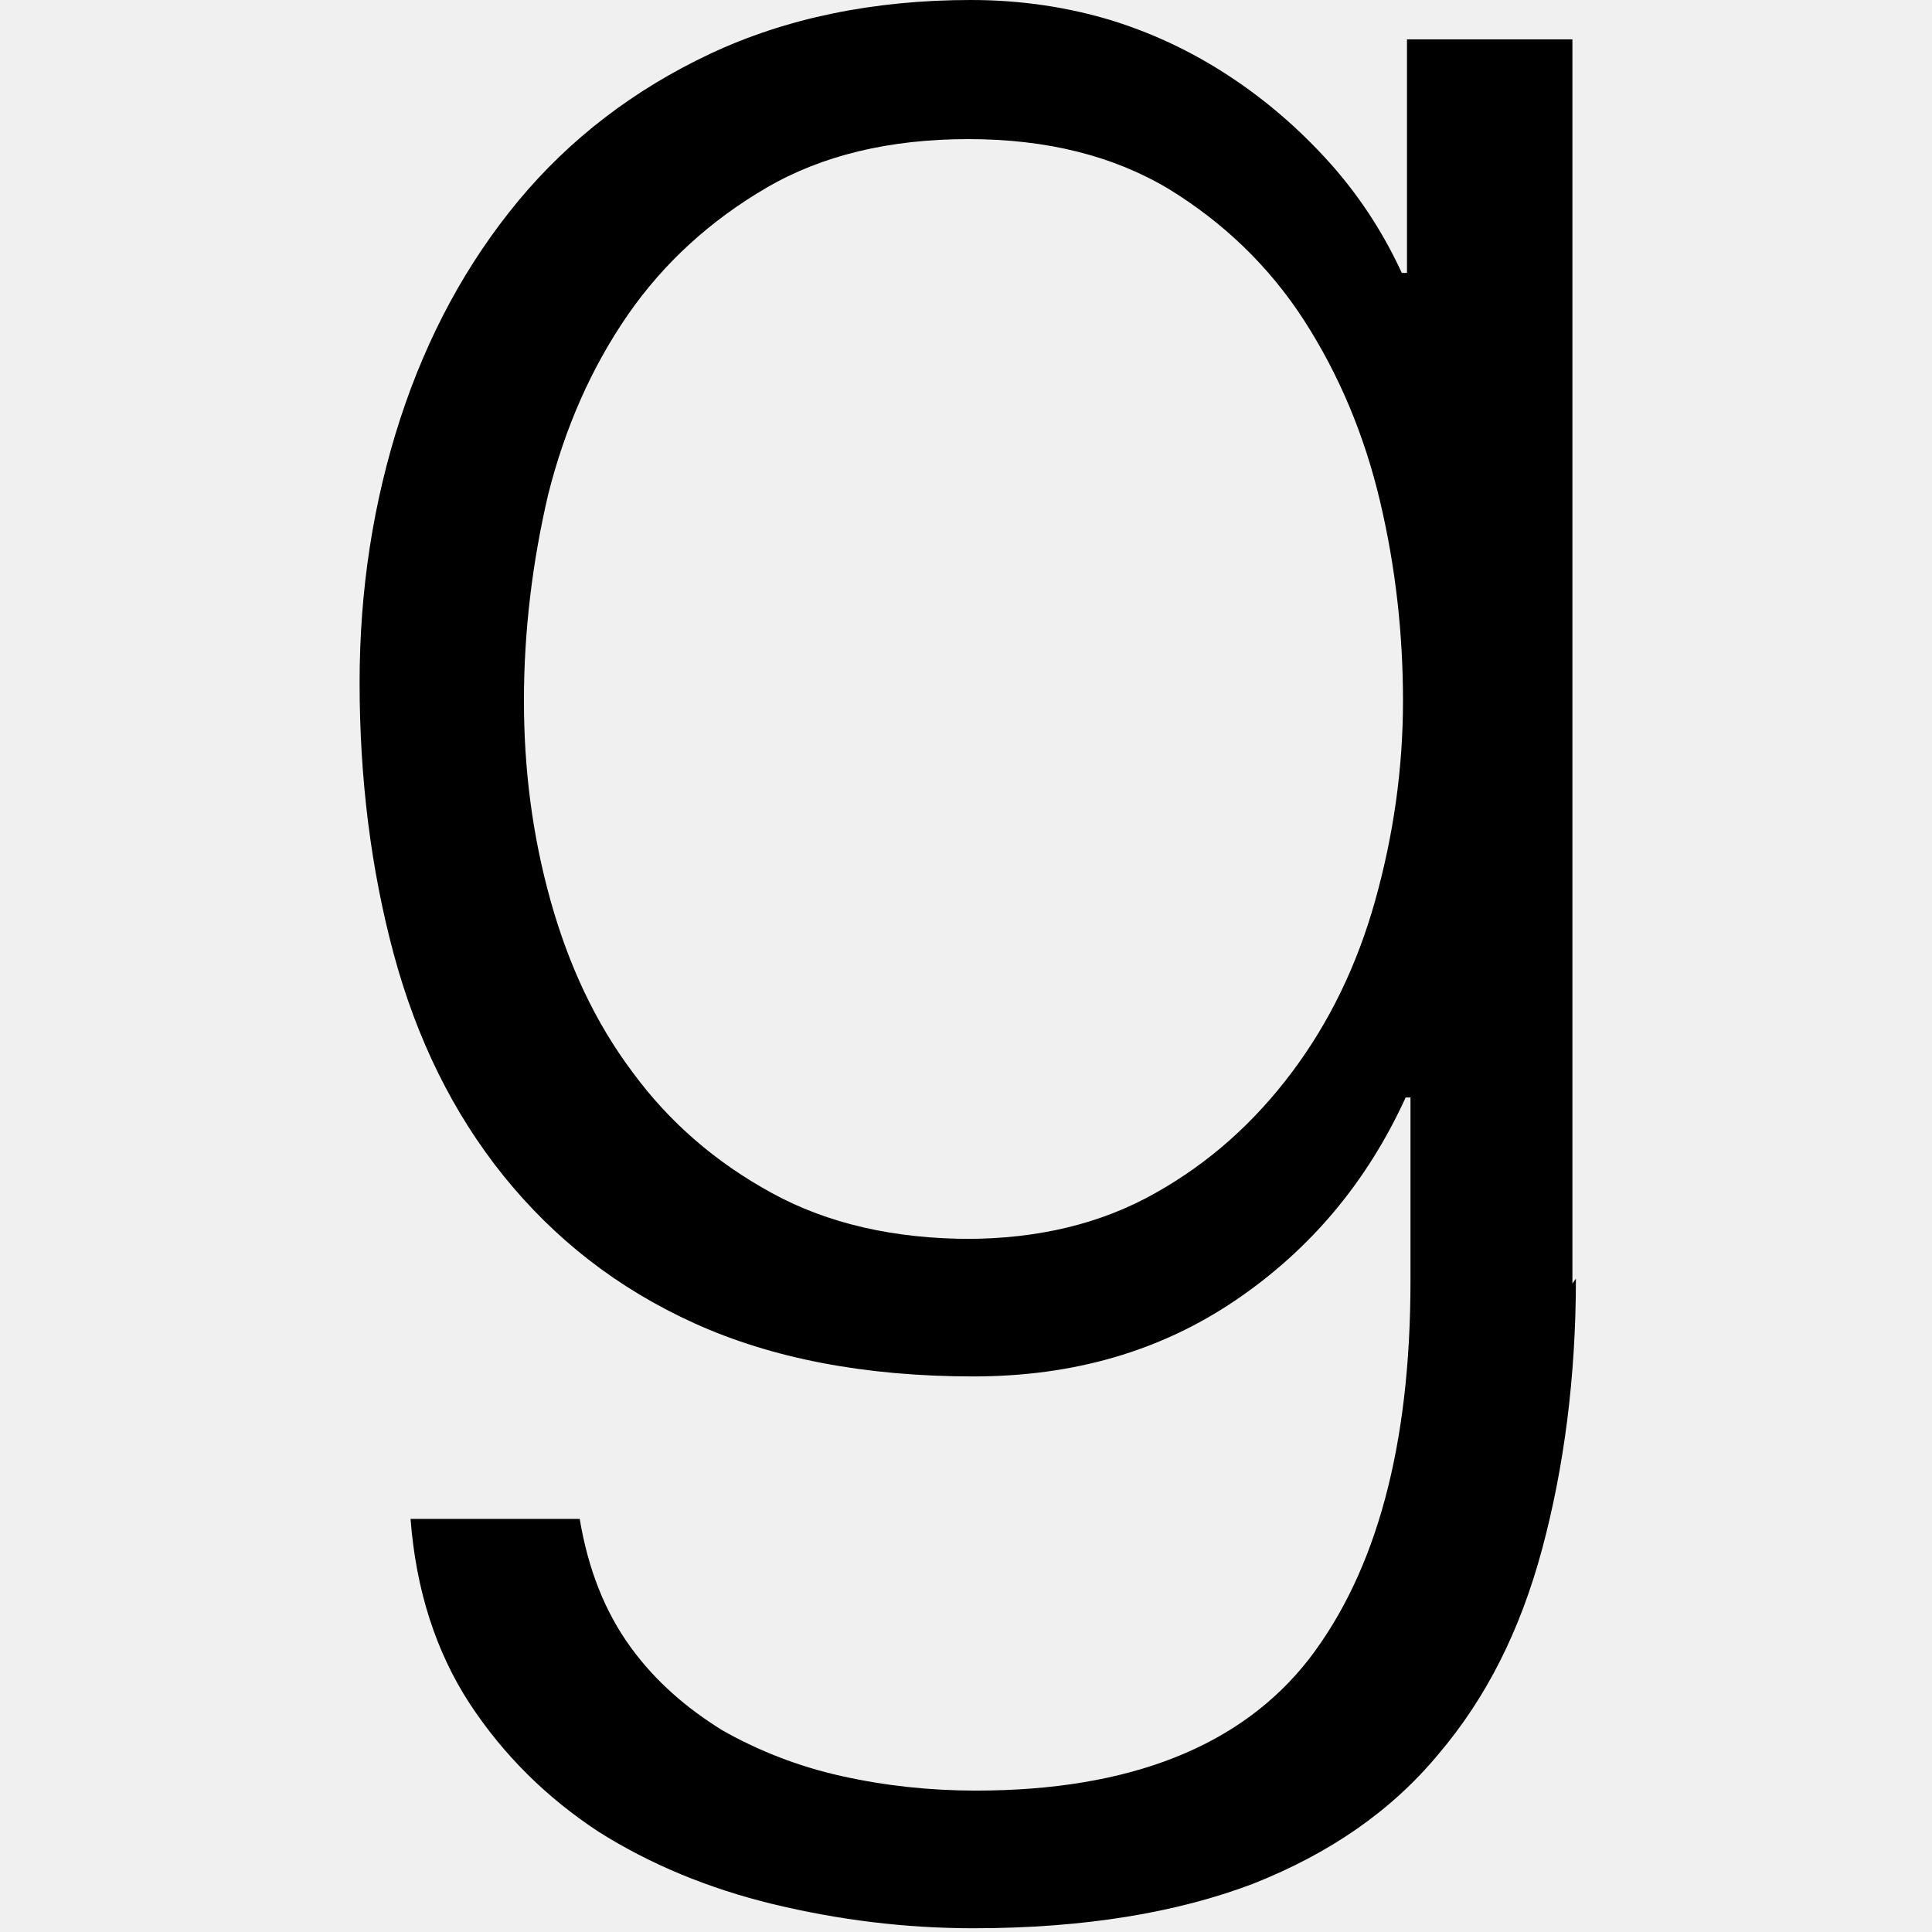
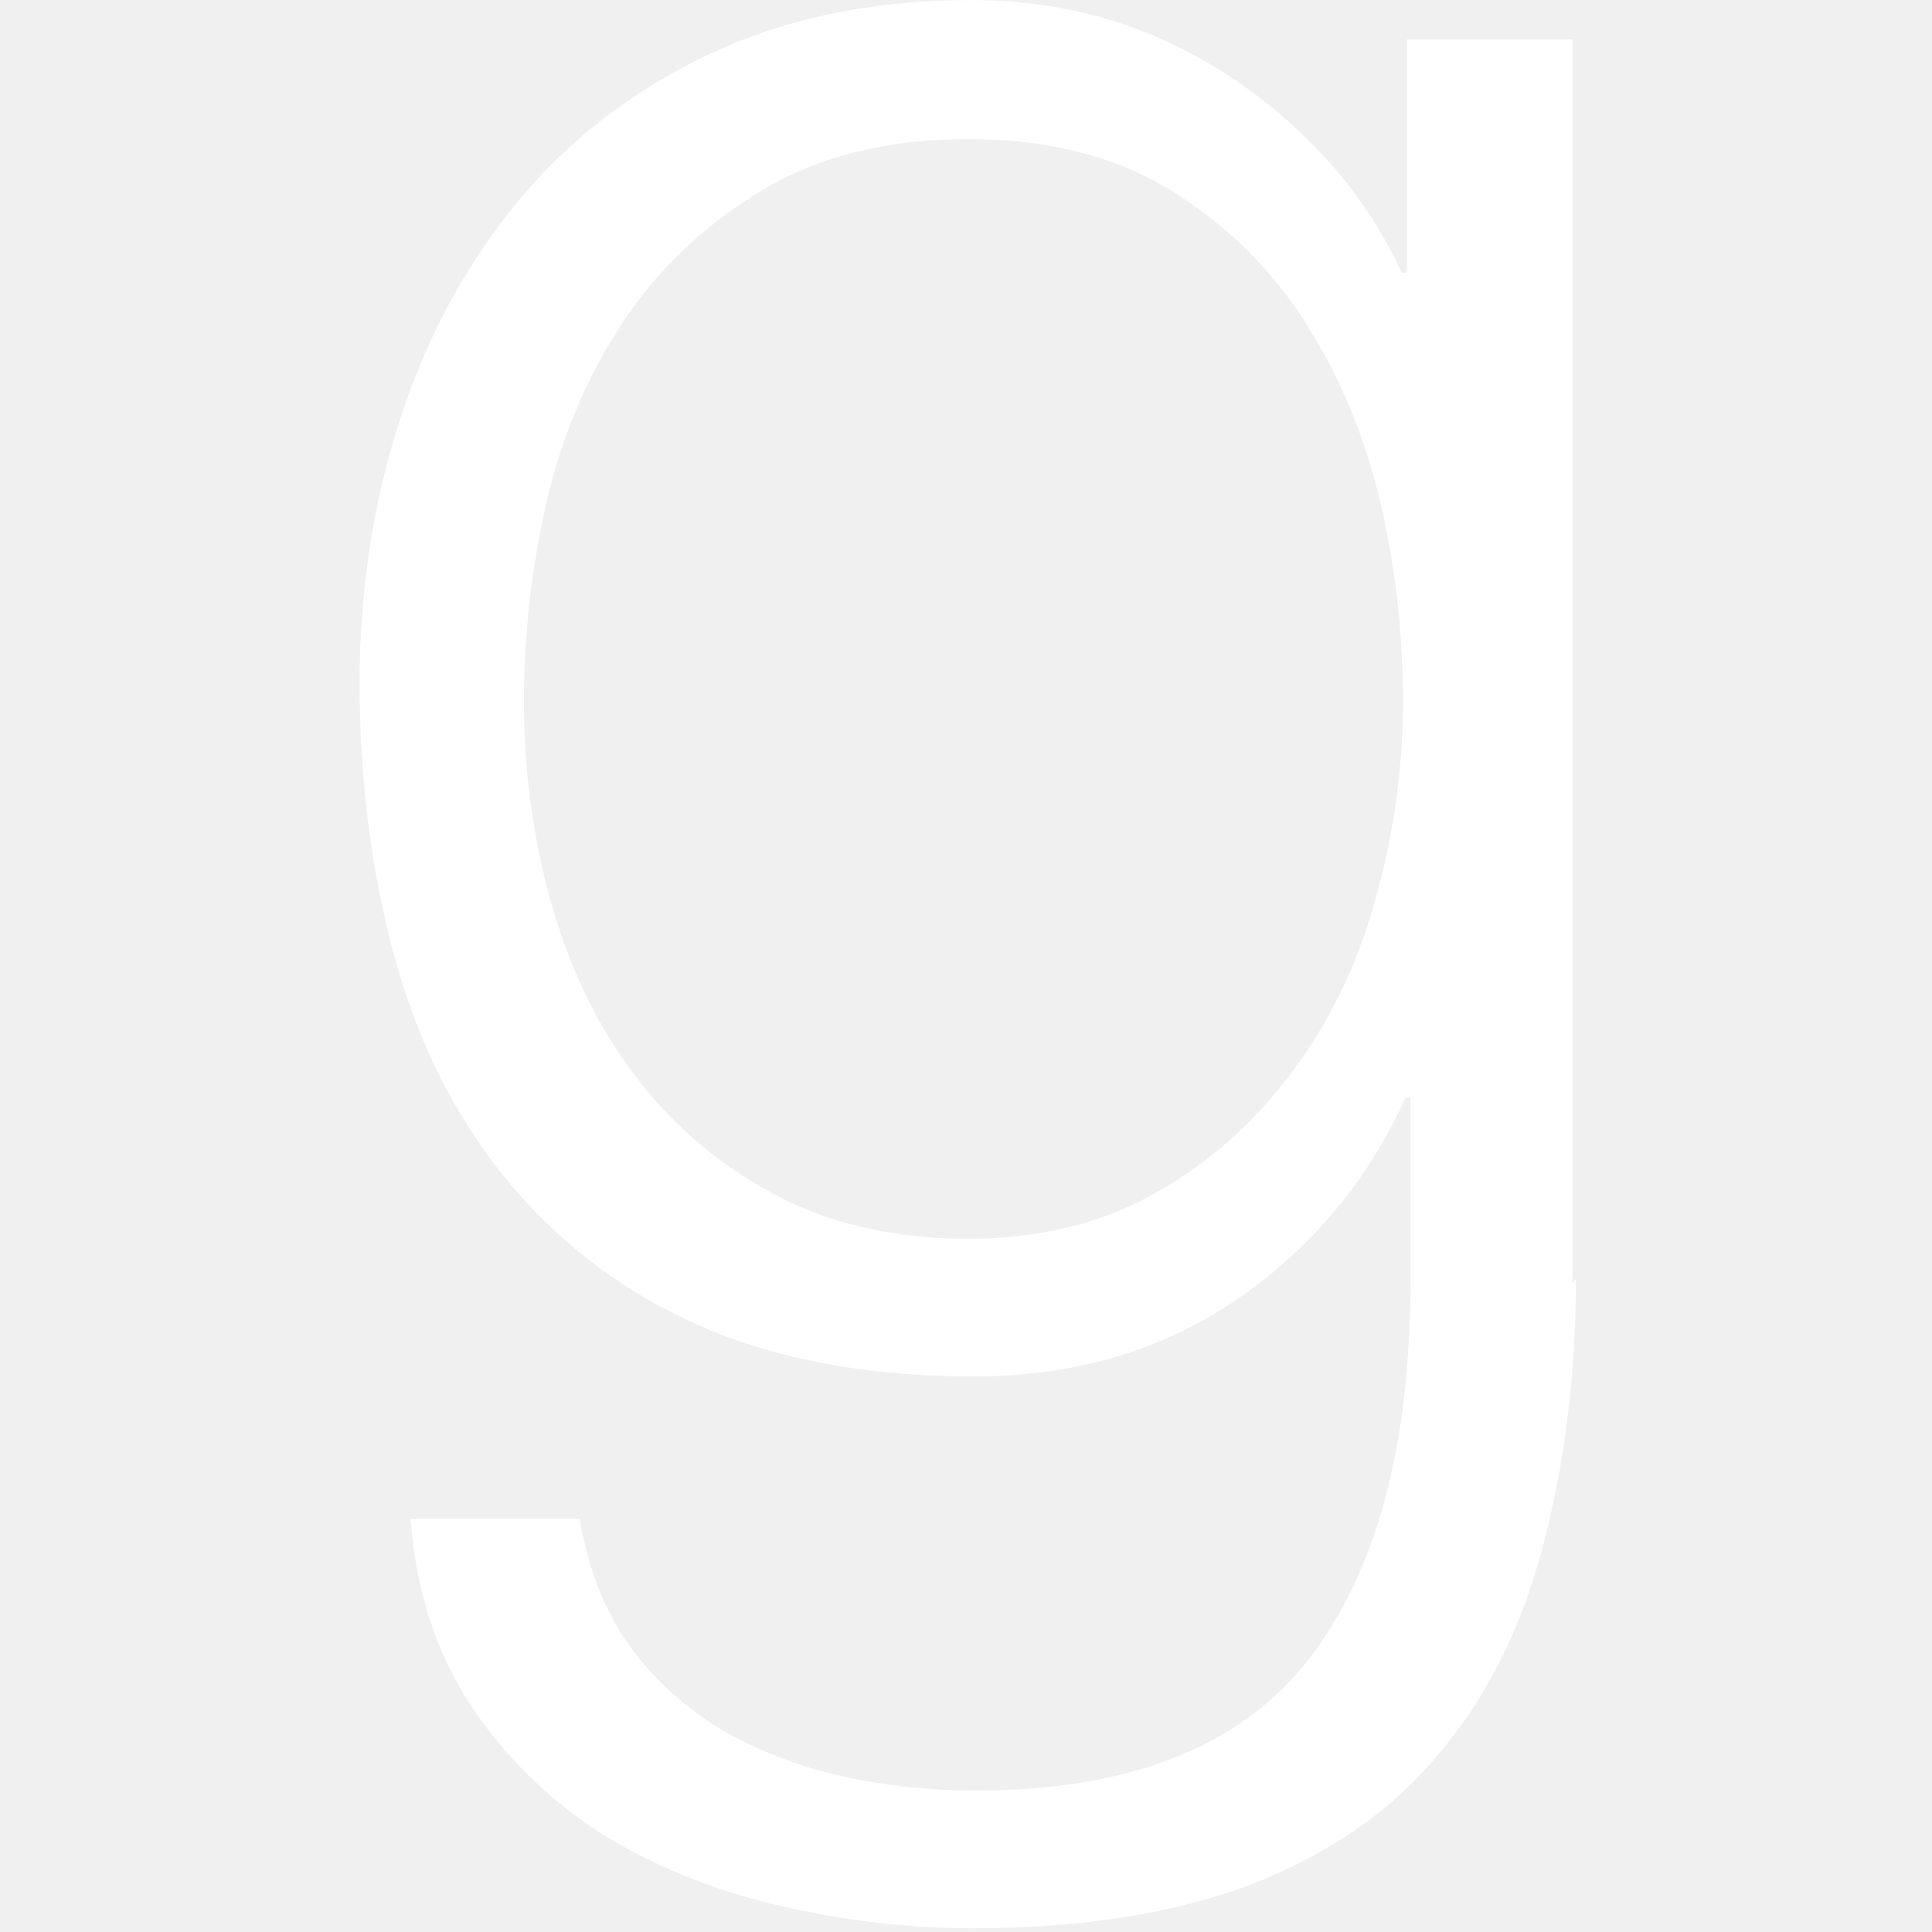
- <svg xmlns="http://www.w3.org/2000/svg" viewBox="0 0 16 16" fill-rule="evenodd" clip-rule="evenodd" stroke-linejoin="round" stroke-miterlimit="1.414">
+ <svg xmlns="http://www.w3.org/2000/svg" viewBox="0 0 16 16" fill="#fff" fill-rule="evenodd" clip-rule="evenodd" stroke-linejoin="round" stroke-miterlimit="1.414">
  <path d="M13.022 10.63V.326h-1.37V2.26h-.043c-.14-.303-.32-.593-.56-.87-.24-.274-.51-.517-.82-.727-.31-.21-.64-.373-1.01-.49C8.85.06 8.46 0 8.04 0c-.805 0-1.53.15-2.16.446-.63.297-1.16.703-1.587 1.217-.427.515-.753 1.116-.978 1.804-.224.69-.337 1.417-.337 2.185 0 .797.094 1.547.283 2.25.19.703.49 1.315.91 1.837.42.52.94.93 1.58 1.22.64.29 1.41.44 2.31.44.83 0 1.55-.21 2.17-.63.62-.42 1.09-.98 1.41-1.68h.04v1.52c0 1.36-.28 2.4-.84 3.13-.56.72-1.48 1.09-2.76 1.09-.38 0-.75-.04-1.11-.12-.36-.08-.69-.21-.99-.38-.29-.18-.55-.4-.76-.69-.21-.29-.35-.64-.42-1.06H3.4c.045.59.21 1.1.49 1.53.283.43.64.78 1.066 1.06.427.27.91.47 1.445.6.54.13 1.09.2 1.66.2.92 0 1.69-.13 2.32-.37.63-.25 1.14-.6 1.53-1.07.4-.47.68-1.03.86-1.7.18-.67.28-1.42.28-2.24zm-4.98-.37c-.636 0-1.187-.126-1.65-.38-.464-.253-.85-.587-1.153-1-.31-.413-.53-.887-.68-1.423-.15-.537-.22-1.087-.22-1.653 0-.58.07-1.148.2-1.706.14-.558.36-1.055.66-1.49.3-.434.69-.786 1.15-1.054.46-.268 1.02-.402 1.67-.402s1.2.138 1.66.413c.45.276.83.638 1.12 1.087.29.45.5.95.63 1.5s.19 1.102.19 1.652c0 .566-.08 1.116-.23 1.653-.15.536-.38 1.01-.69 1.423-.31.413-.68.747-1.13 1-.45.254-.97.38-1.57.38z" fill-rule="nonzero" />
</svg>
